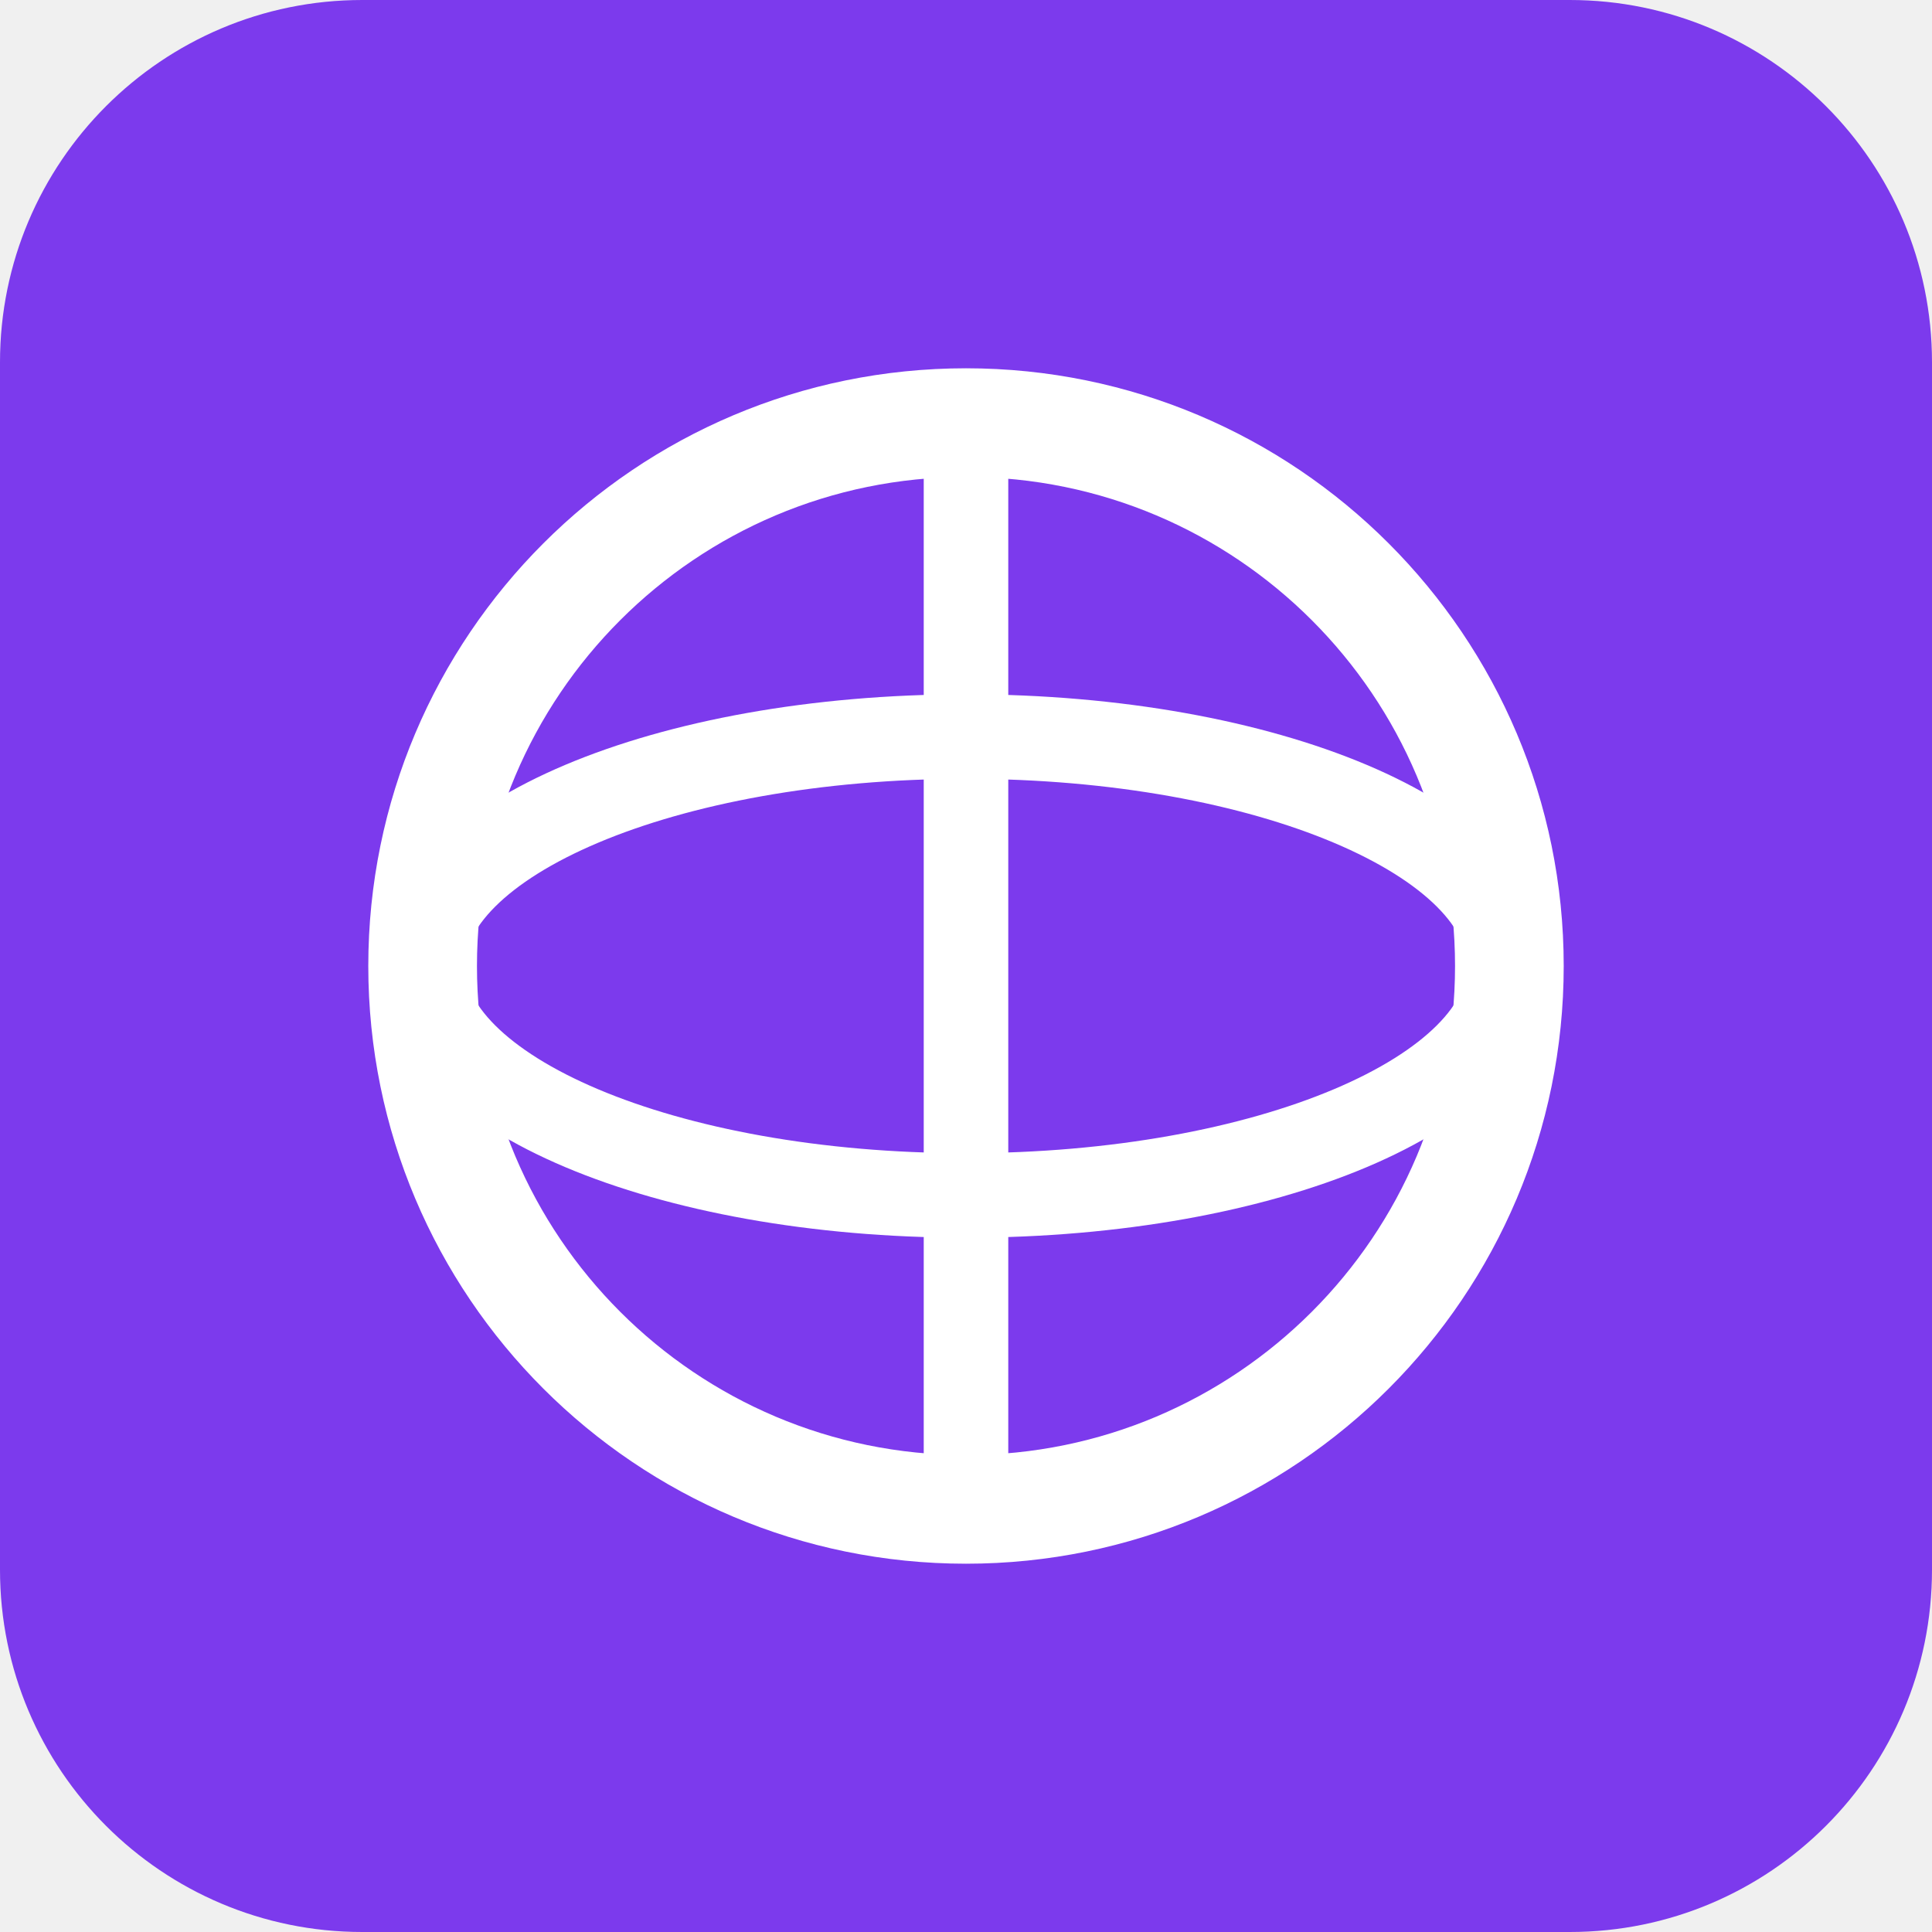
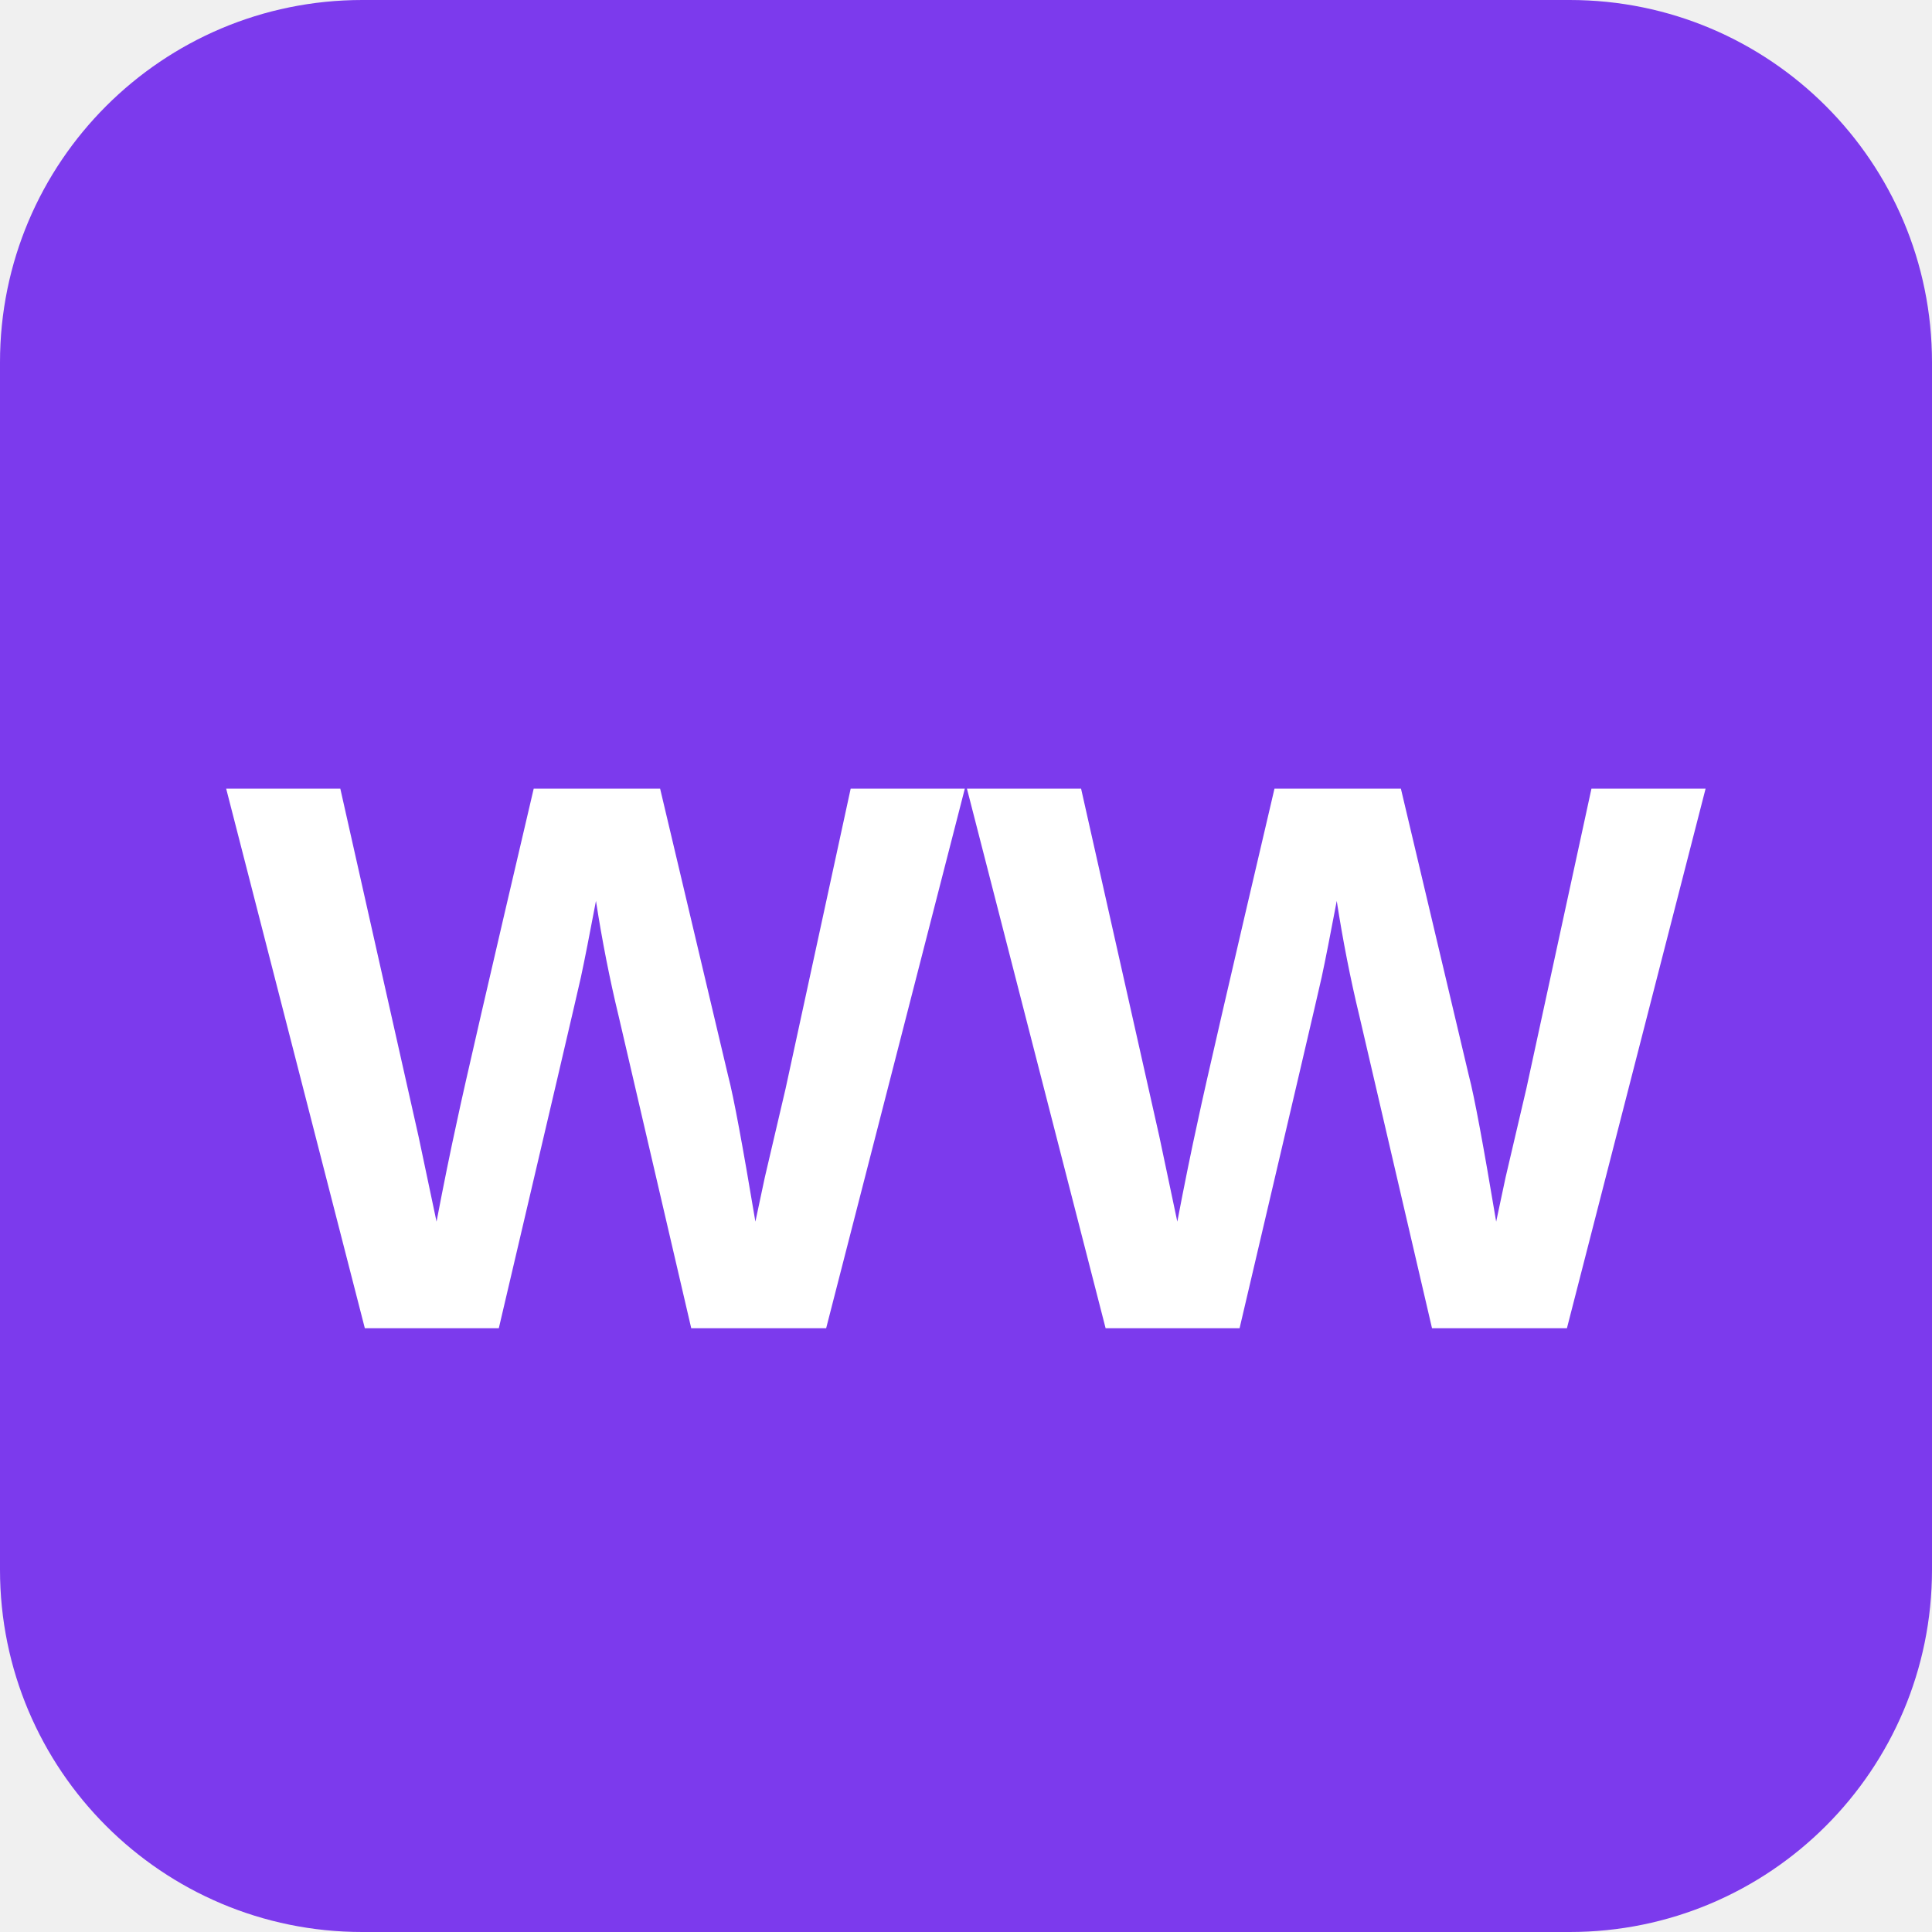
<svg xmlns="http://www.w3.org/2000/svg" viewBox="0 0 32 32">
  <rect width="32" height="32" rx="6" fill="#7c3aed" />
-   <circle cx="16" cy="16" r="9" fill="none" stroke="white" stroke-width="1.8" />
-   <ellipse cx="16" cy="16" rx="9" ry="3.8" fill="none" stroke="white" stroke-width="1.4" />
-   <line x1="16" y1="7" x2="16" y2="25" stroke="white" stroke-width="1.4" />
+   <text x="16" y="22" font-family="Arial,sans-serif" font-size="13" font-weight="bold" fill="white" text-anchor="middle">WW</text>
</svg>
